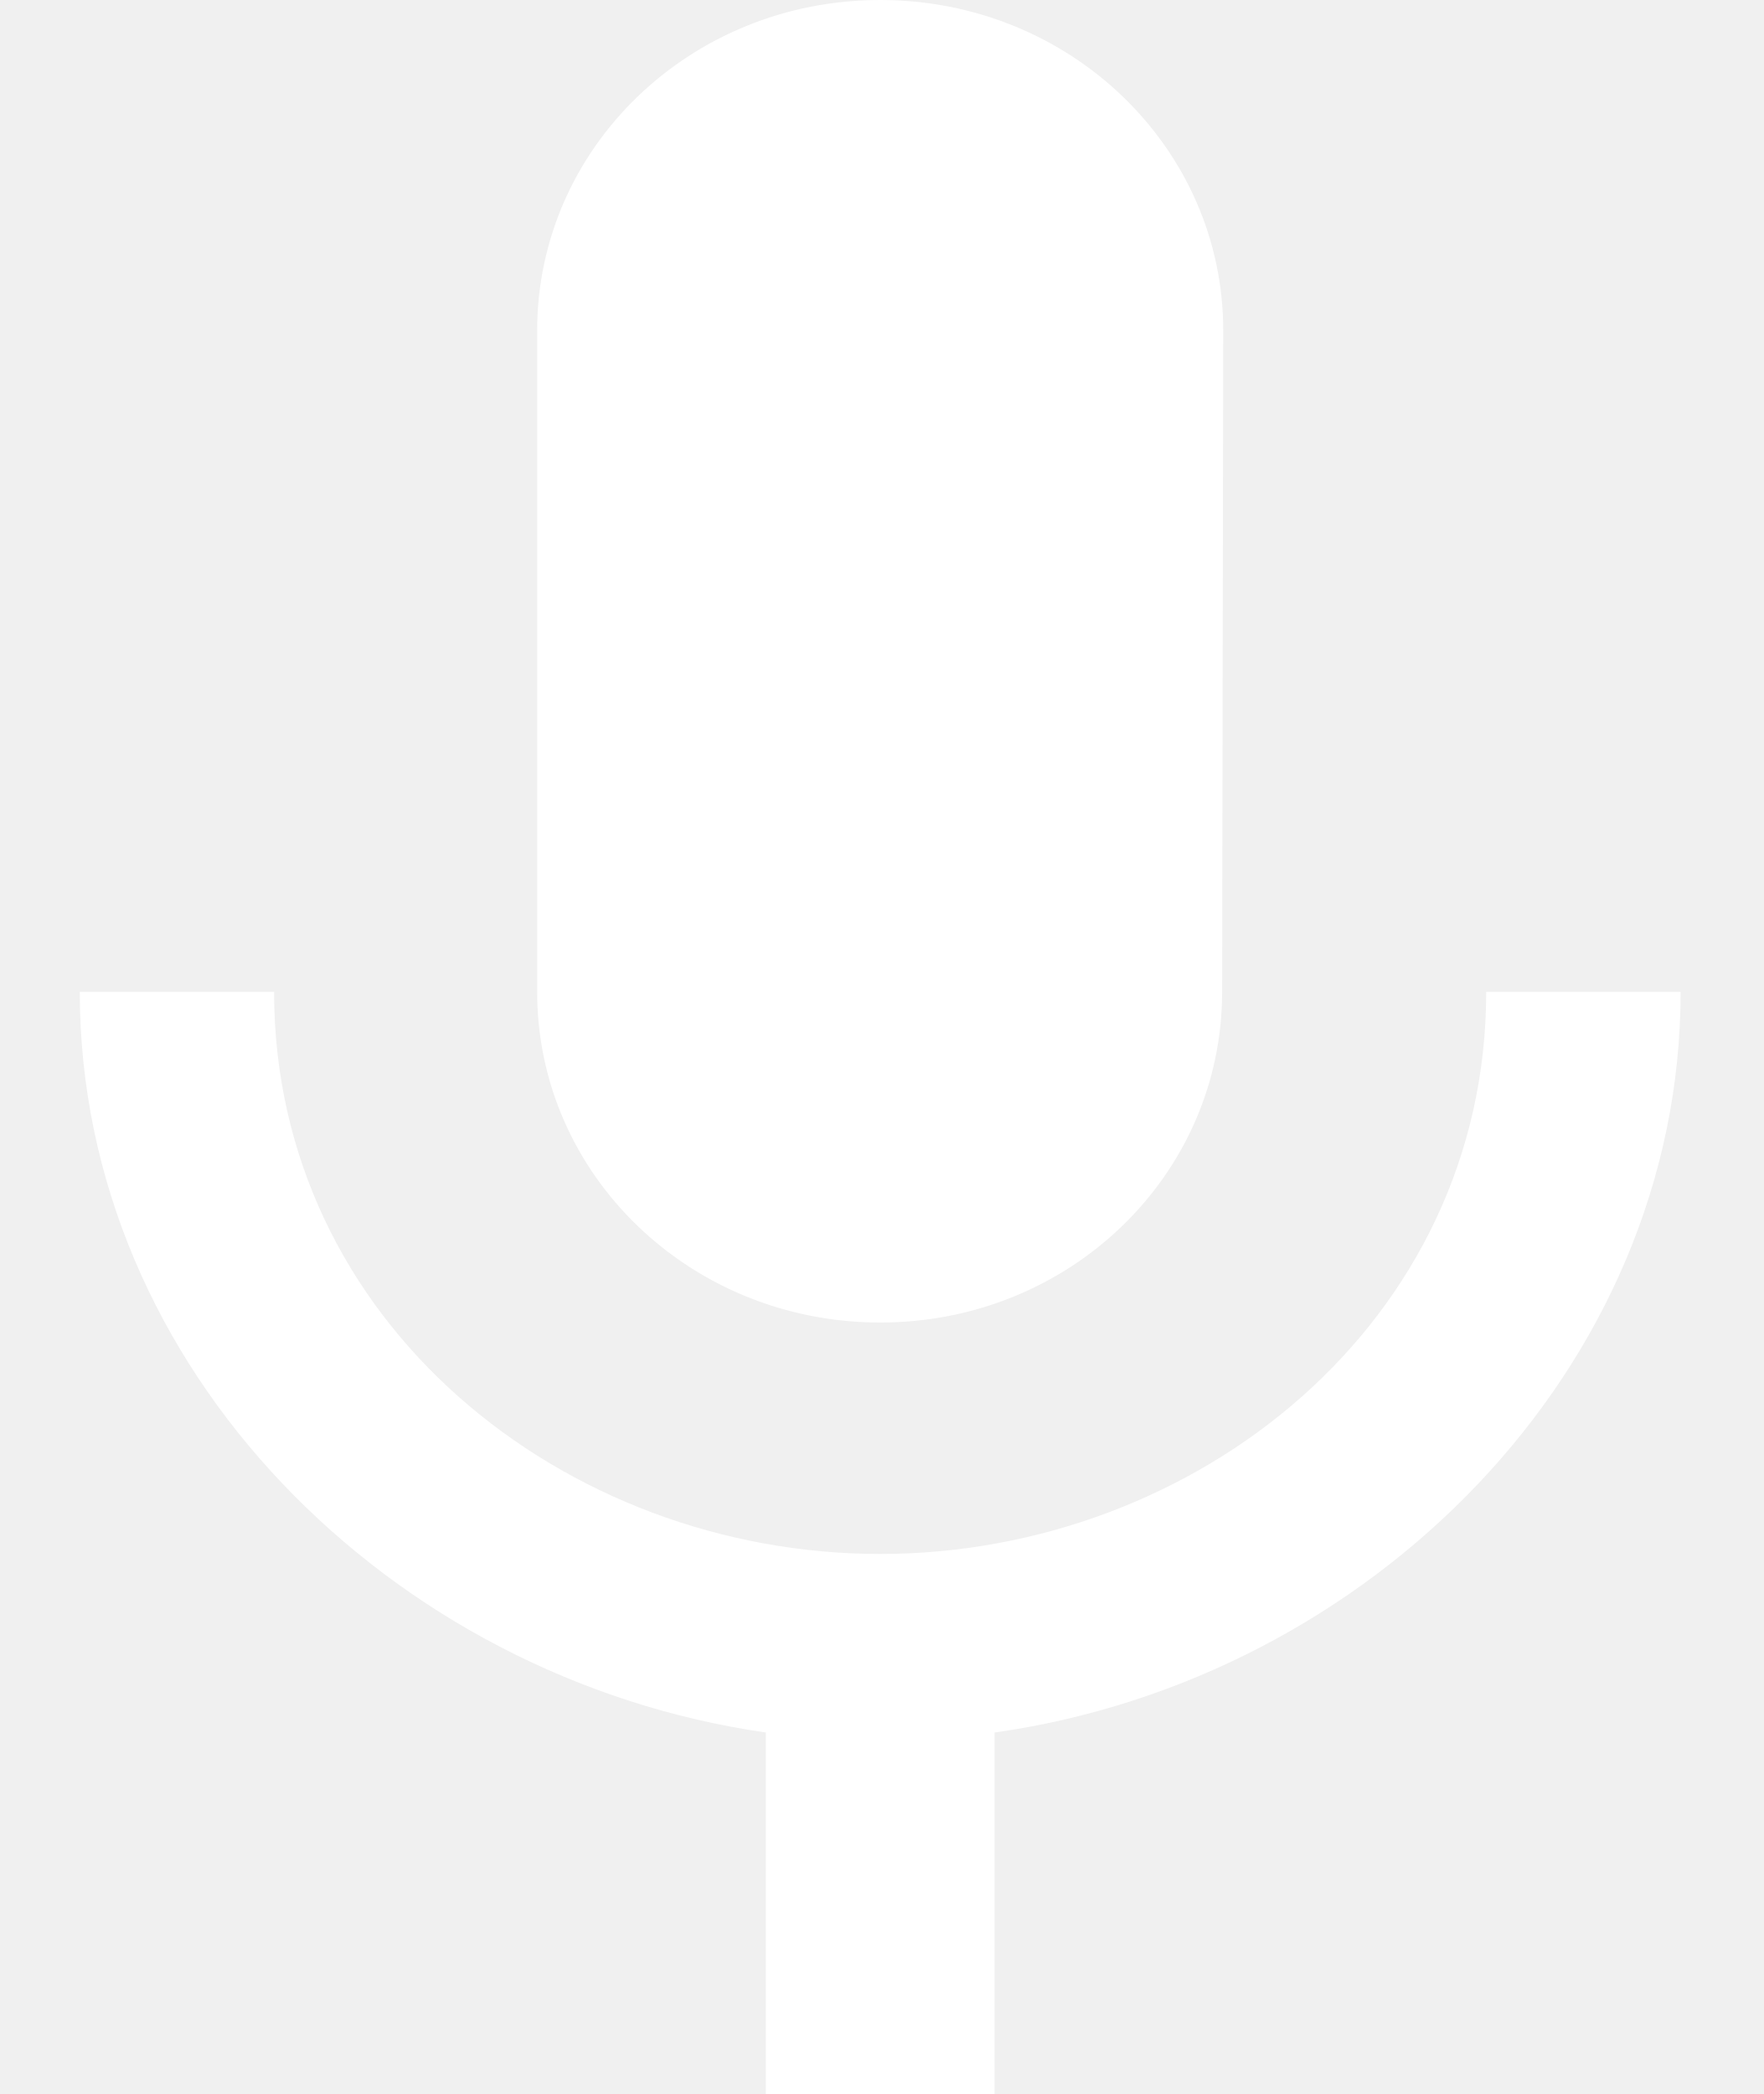
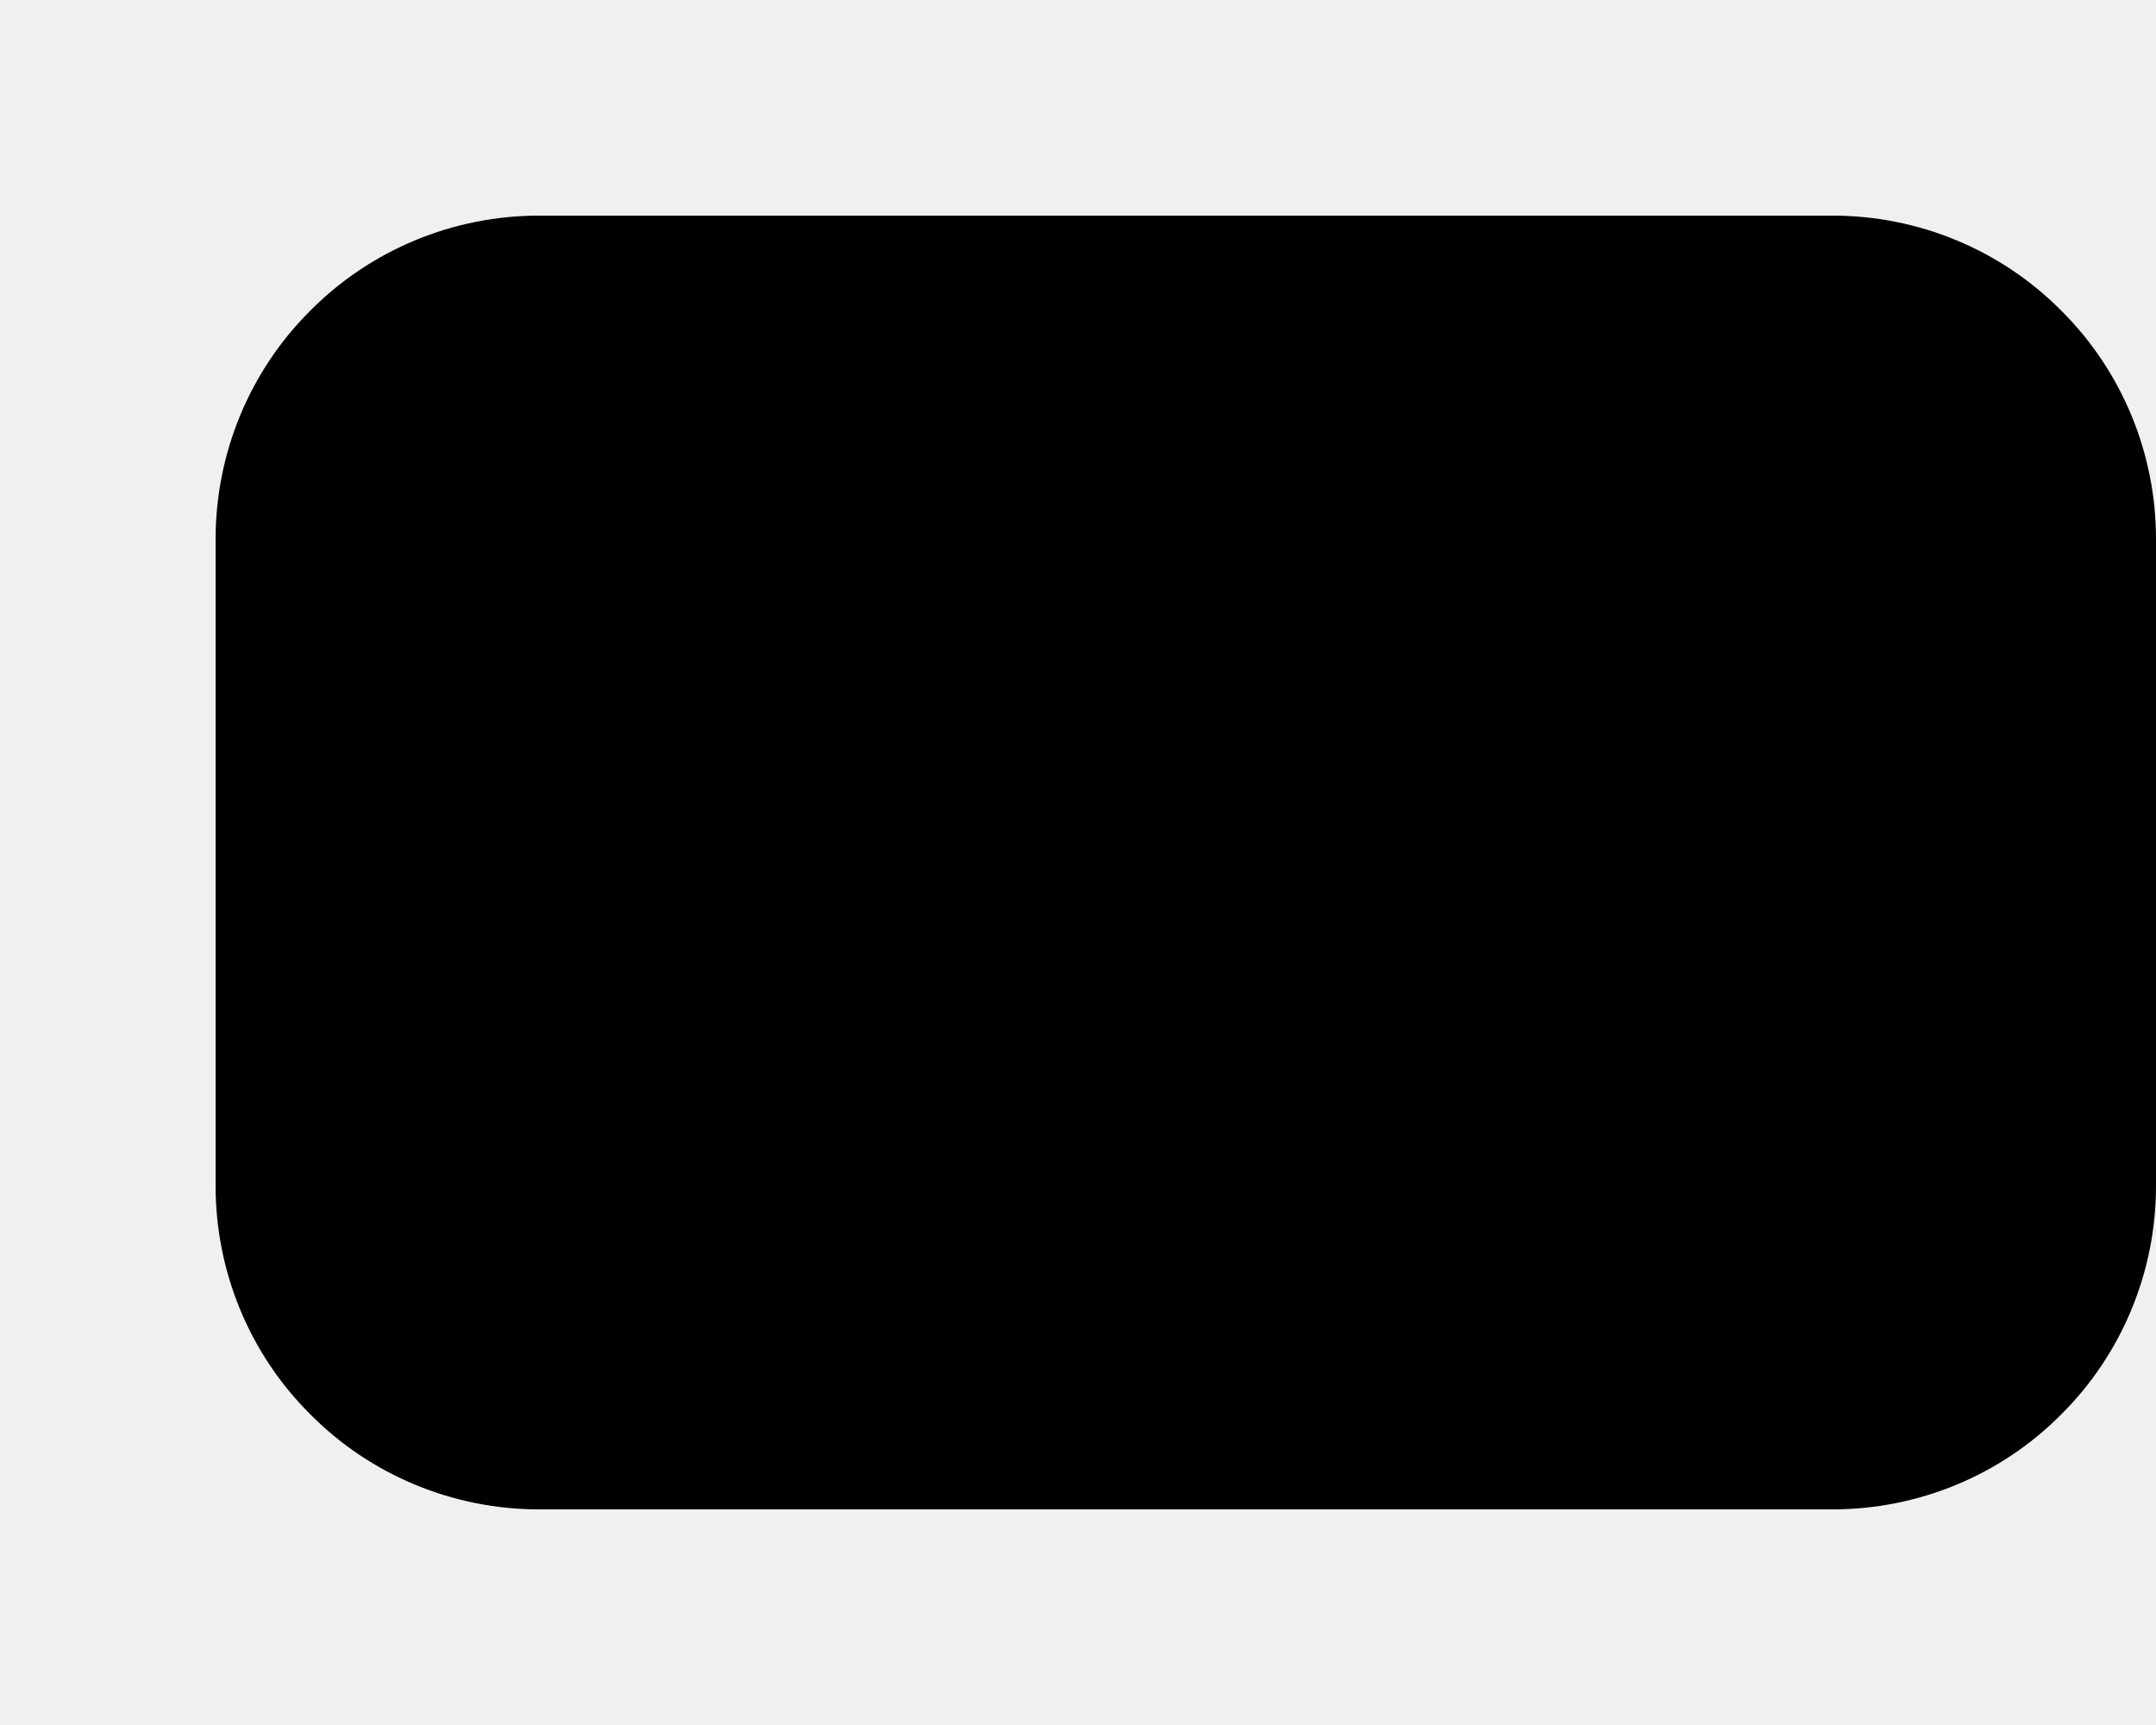
- <svg xmlns="http://www.w3.org/2000/svg" width="16" height="19" viewBox="0 0 16 19" fill="none">
-   <path d="M7.986 12C9.709 12 11.089 10.66 11.089 9L11.099 3C11.099 1.34 9.709 0 7.986 0C6.264 0 4.874 1.34 4.874 3V9C4.874 10.66 6.264 12 7.986 12ZM13.485 9C13.485 12 10.85 14.1 7.986 14.1C5.123 14.1 2.487 12 2.487 9H0.724C0.724 12.42 3.546 15.23 6.949 15.72V19H9.024V15.72C12.427 15.24 15.249 12.42 15.249 9H13.485Z" fill="white" />
+ <svg xmlns="http://www.w3.org/2000/svg" width="5" height="4" viewBox="0 0 5 4" fill="none">
+   <path d="M0.5 1.25C0.5 1.051 0.579 0.86 0.72 0.72C0.86 0.579 1.051 0.5 1.25 0.5H4.25C4.449 0.5 4.64 0.579 4.78 0.72C4.921 0.86 5 1.051 5 1.25V2.75C5 2.949 4.921 3.14 4.78 3.28C4.64 3.421 4.449 3.5 4.25 3.5H1.25C1.051 3.5 0.86 3.421 0.72 3.28C0.579 3.14 0.5 2.949 0.5 2.75V1.25Z" fill="black" />
</svg>
